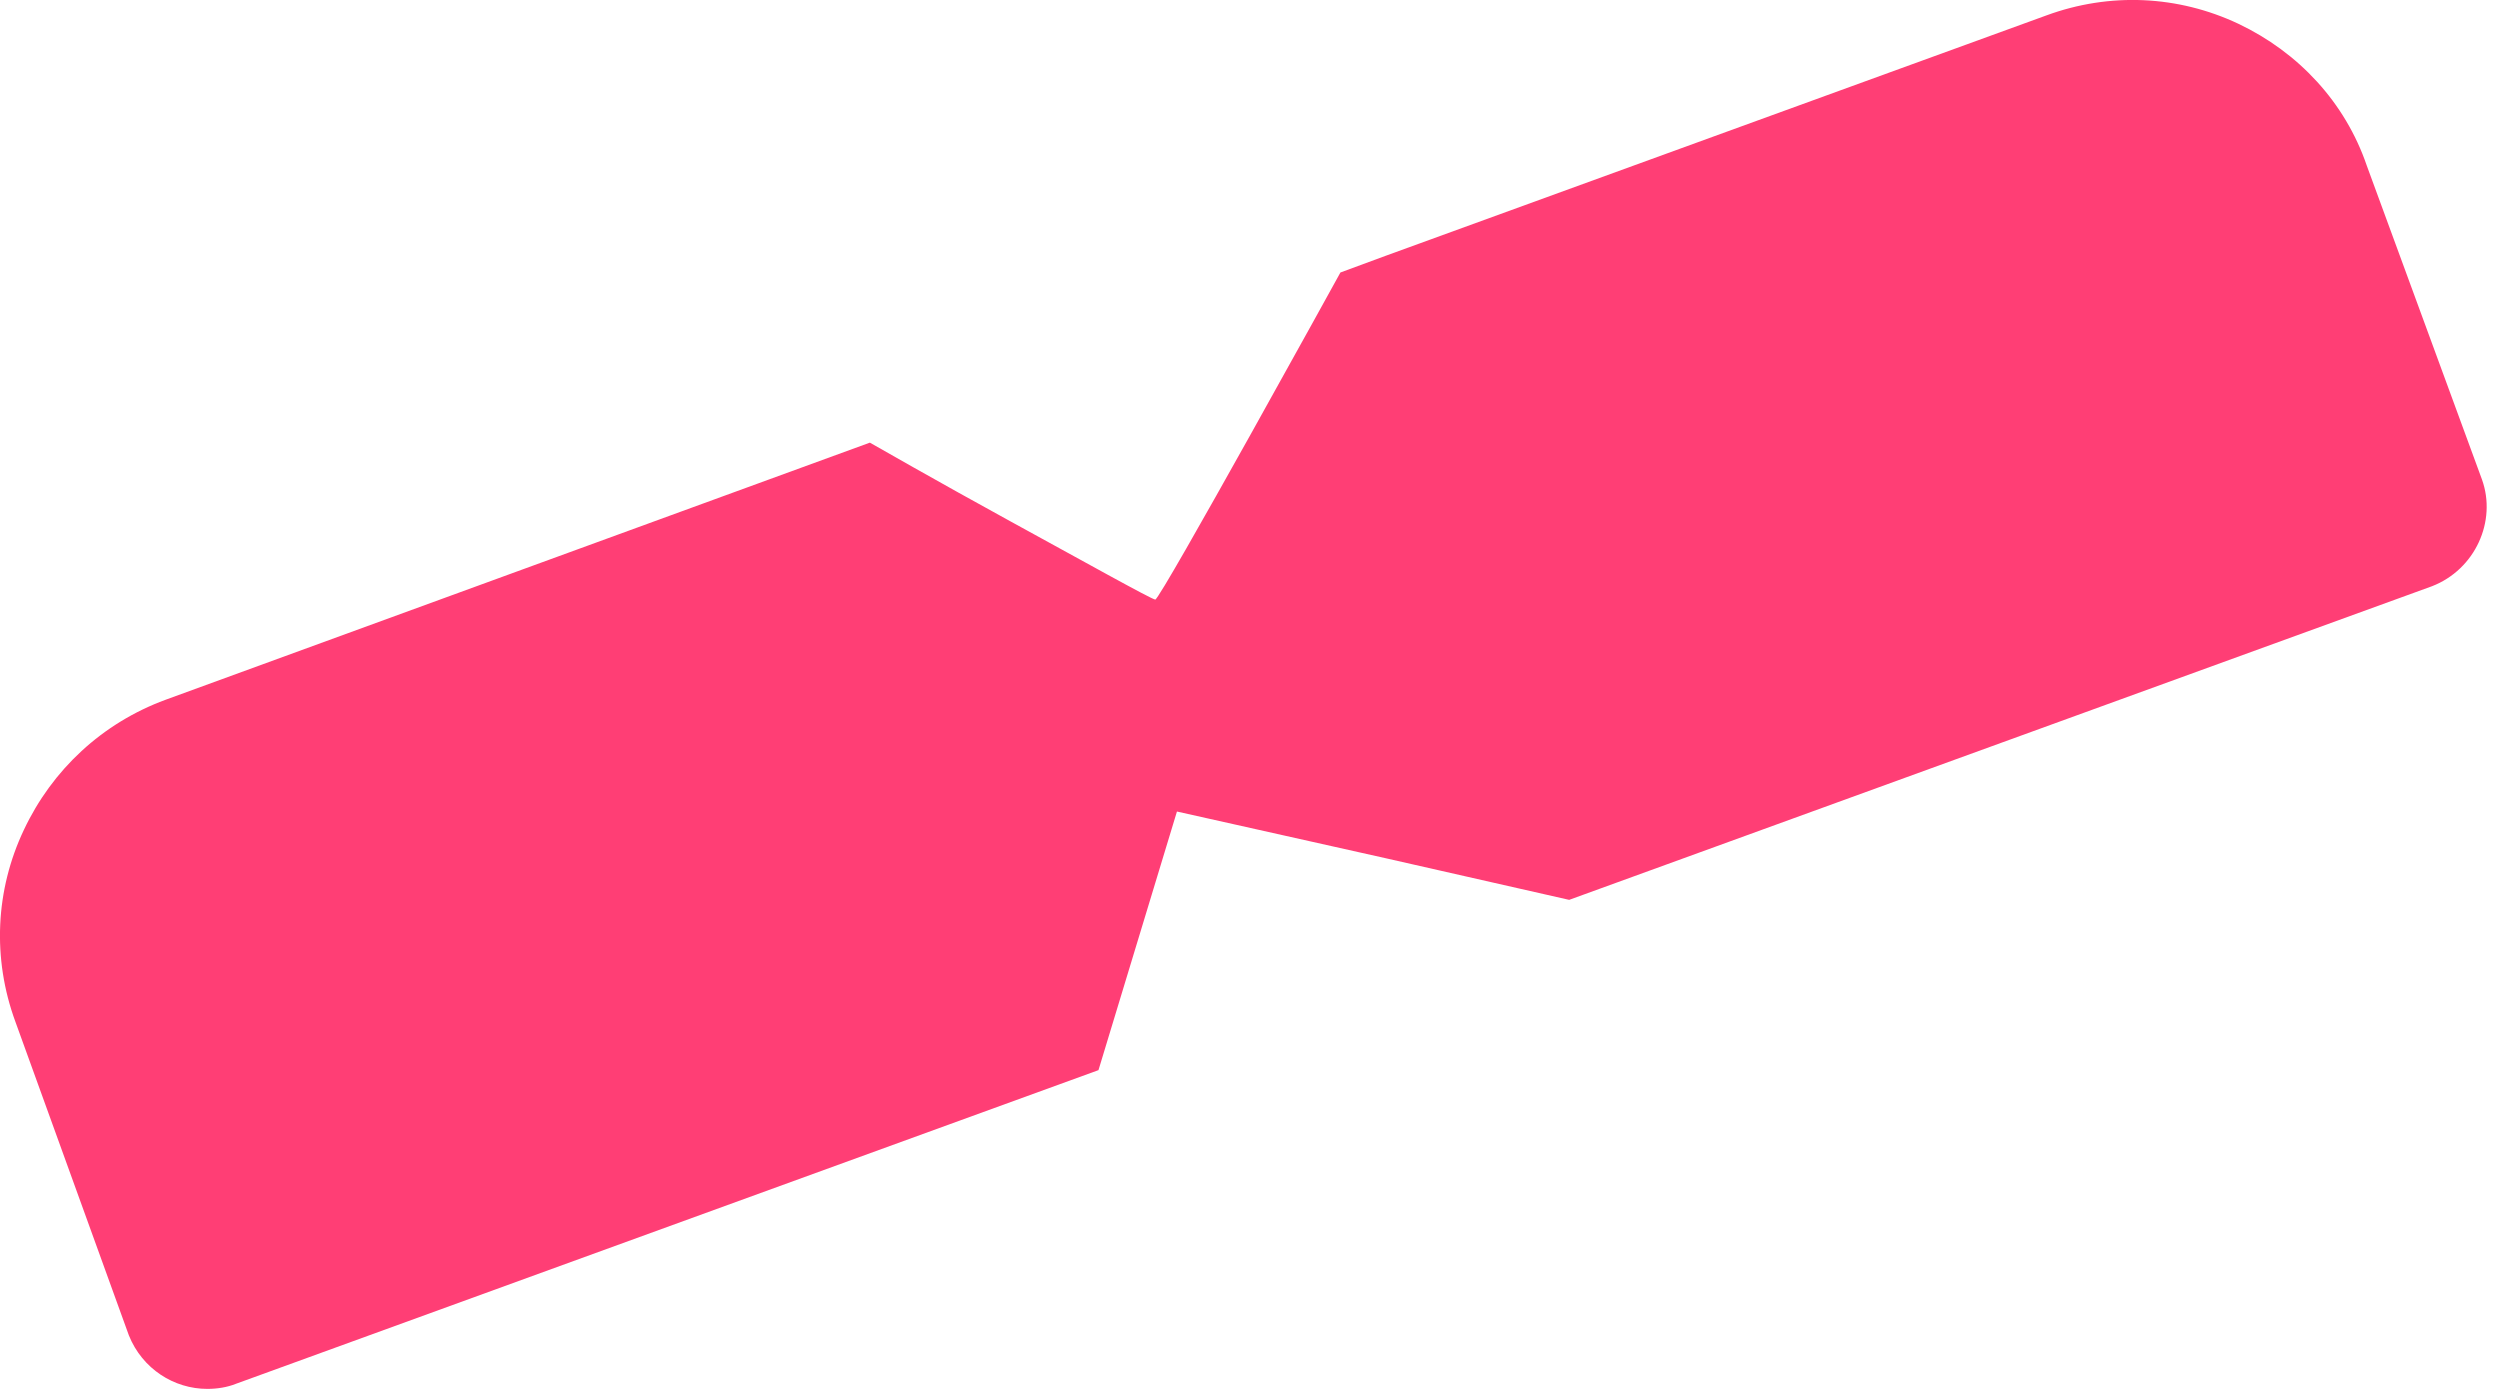
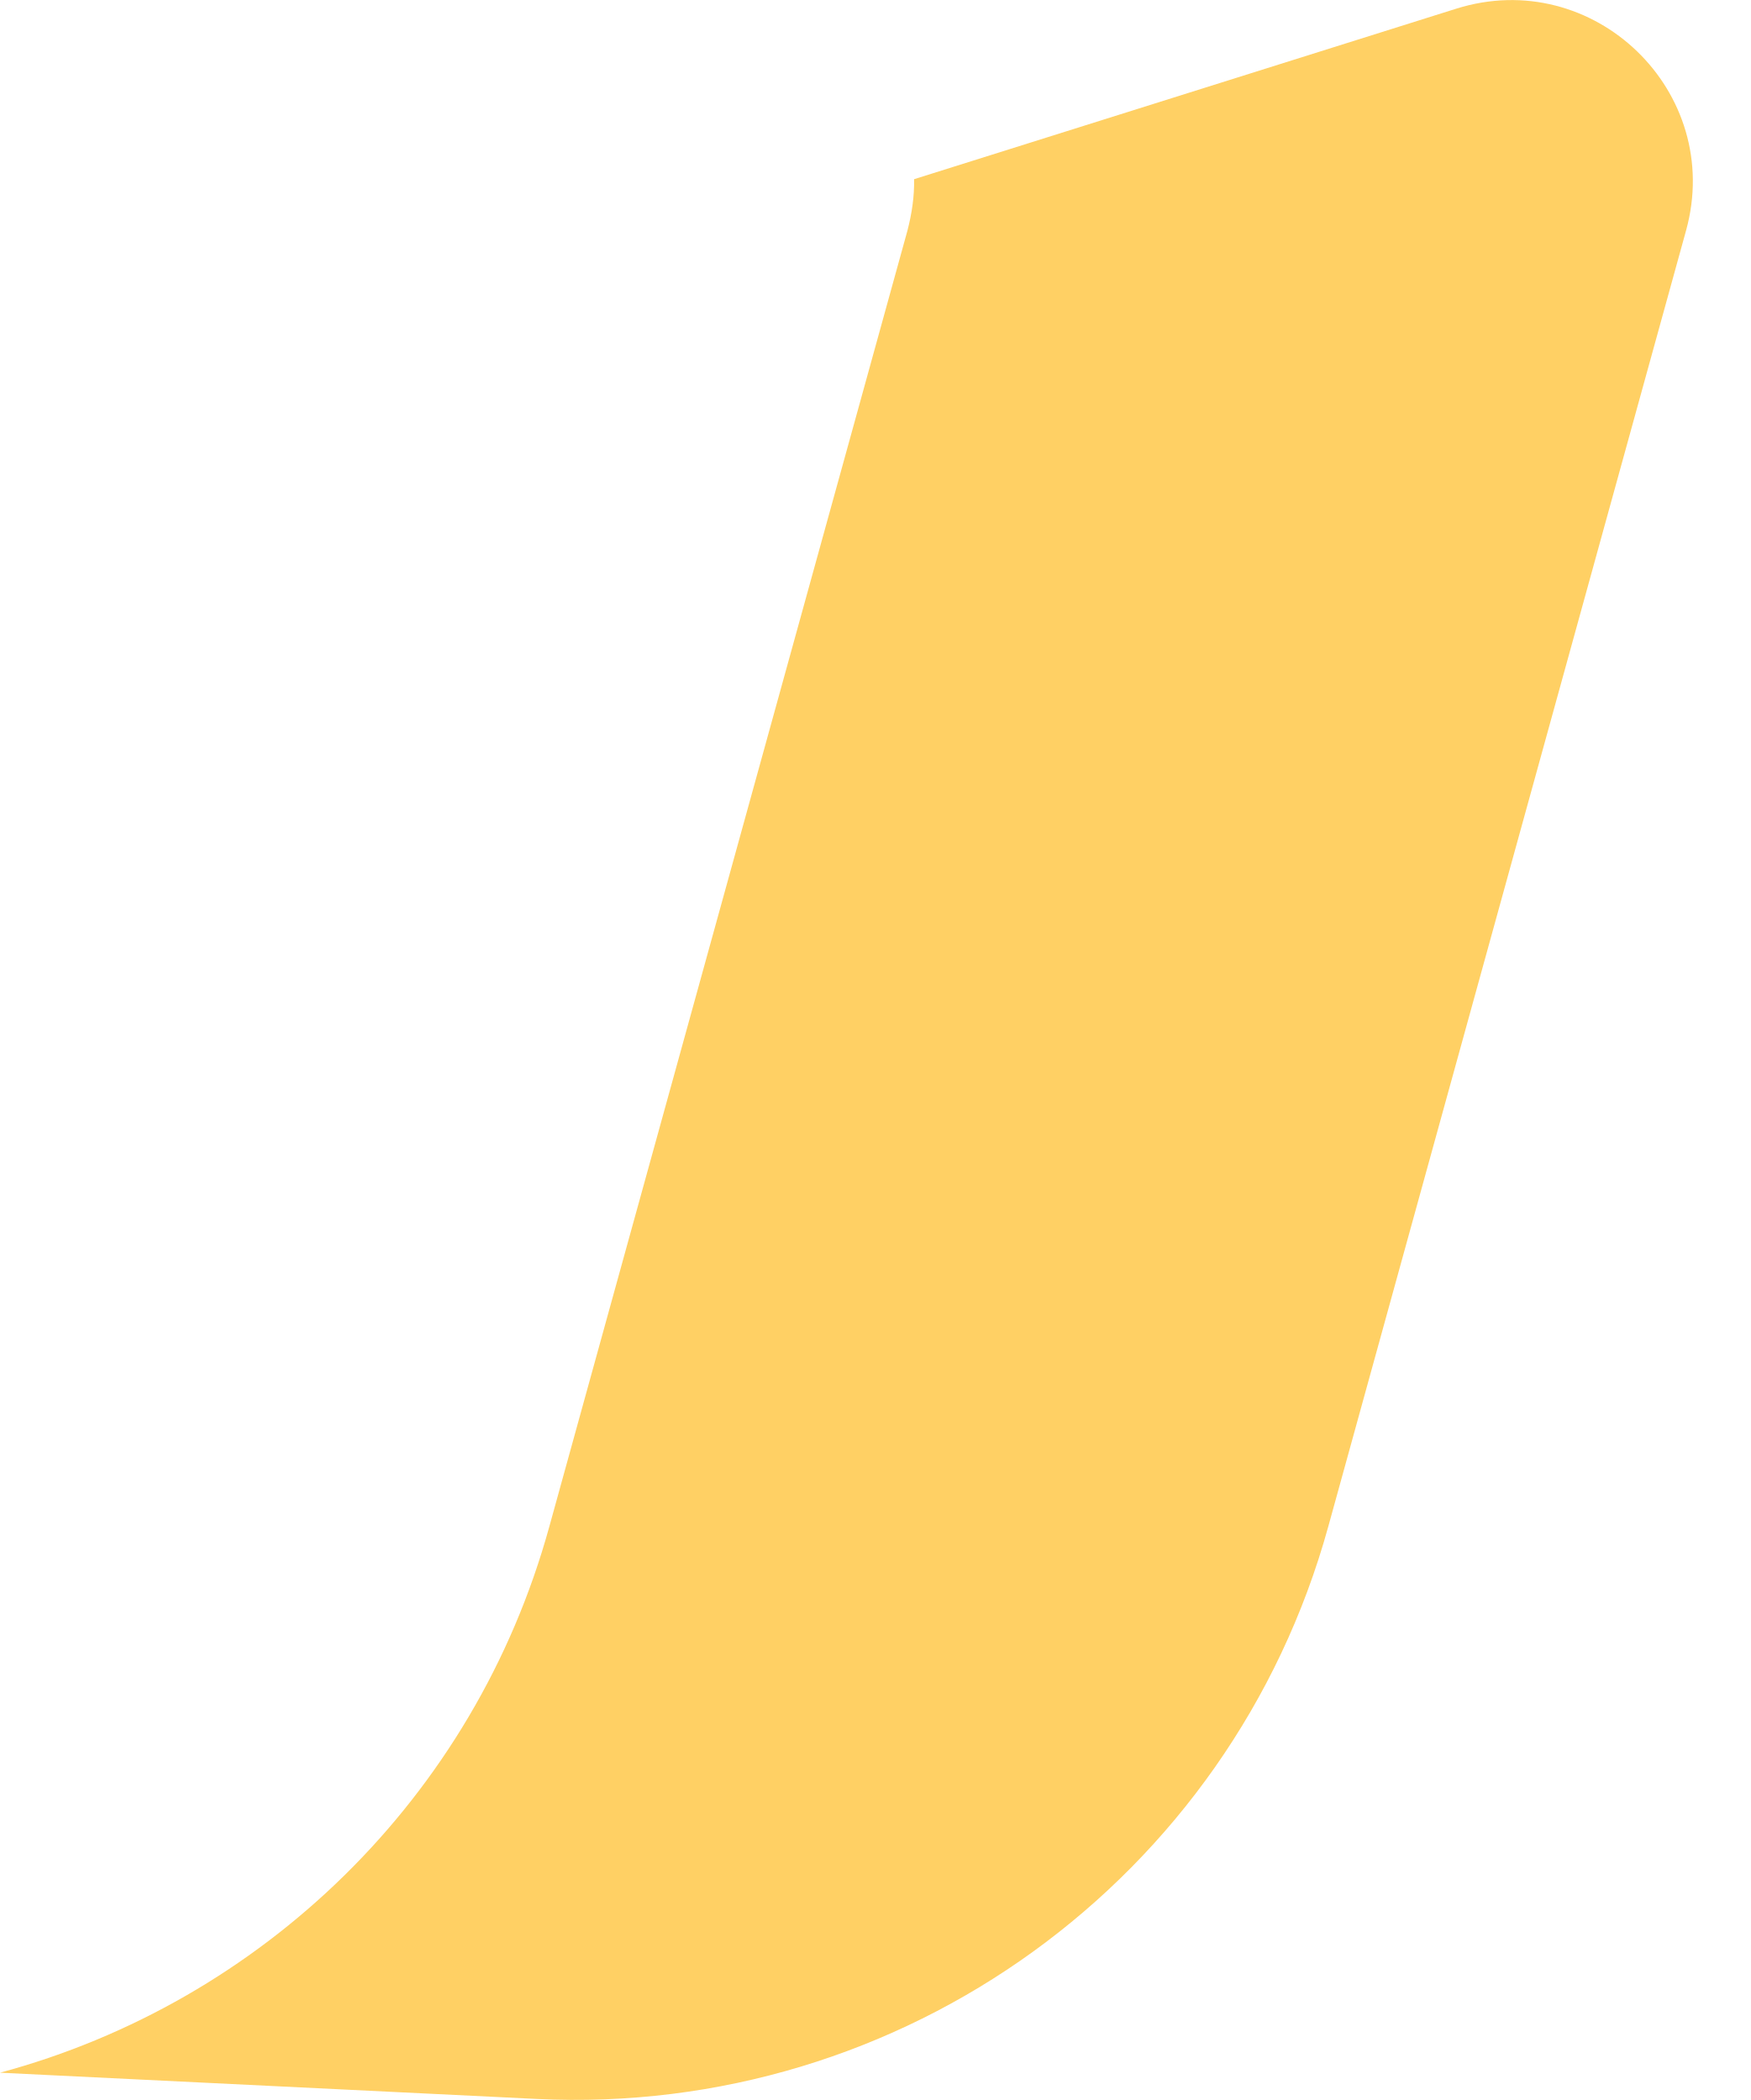
- <svg xmlns="http://www.w3.org/2000/svg" width="18" height="10" viewBox="0 0 18 10" fill="none">
-   <path d="M0.111 7.357L0.928 9.615C1.025 9.856 1.253 10 1.493 10C1.565 10 1.637 9.988 1.697 9.964L7.909 7.705L8.474 5.843L9.976 6.179L11.298 6.479L17.51 4.221C17.822 4.1 17.978 3.752 17.87 3.452L17.041 1.193C16.885 0.736 16.548 0.376 16.116 0.171C15.683 -0.033 15.191 -0.057 14.734 0.111L9.976 1.842L9.651 1.962C9.651 1.962 8.354 4.317 8.318 4.317C8.294 4.317 7.777 4.028 7.272 3.752C6.768 3.476 6.263 3.187 6.263 3.187L1.193 5.038C0.736 5.206 0.376 5.542 0.172 5.975C-0.033 6.407 -0.057 6.9 0.111 7.357Z" fill="#FF3E75" />
+ <svg xmlns="http://www.w3.org/2000/svg" width="5" height="6" viewBox="0 0 5 6" fill="none">
+   <path d="M4.159 0.025L2.611 0.512C2.612 0.56 2.605 0.609 2.592 0.659L1.569 4.362C1.355 5.139 0.746 5.721 0 5.922L1.533 5.997C2.577 6.048 3.516 5.369 3.794 4.362L4.816 0.659C4.926 0.262 4.552 -0.099 4.159 0.025Z" fill="#FFD064" />
</svg>
